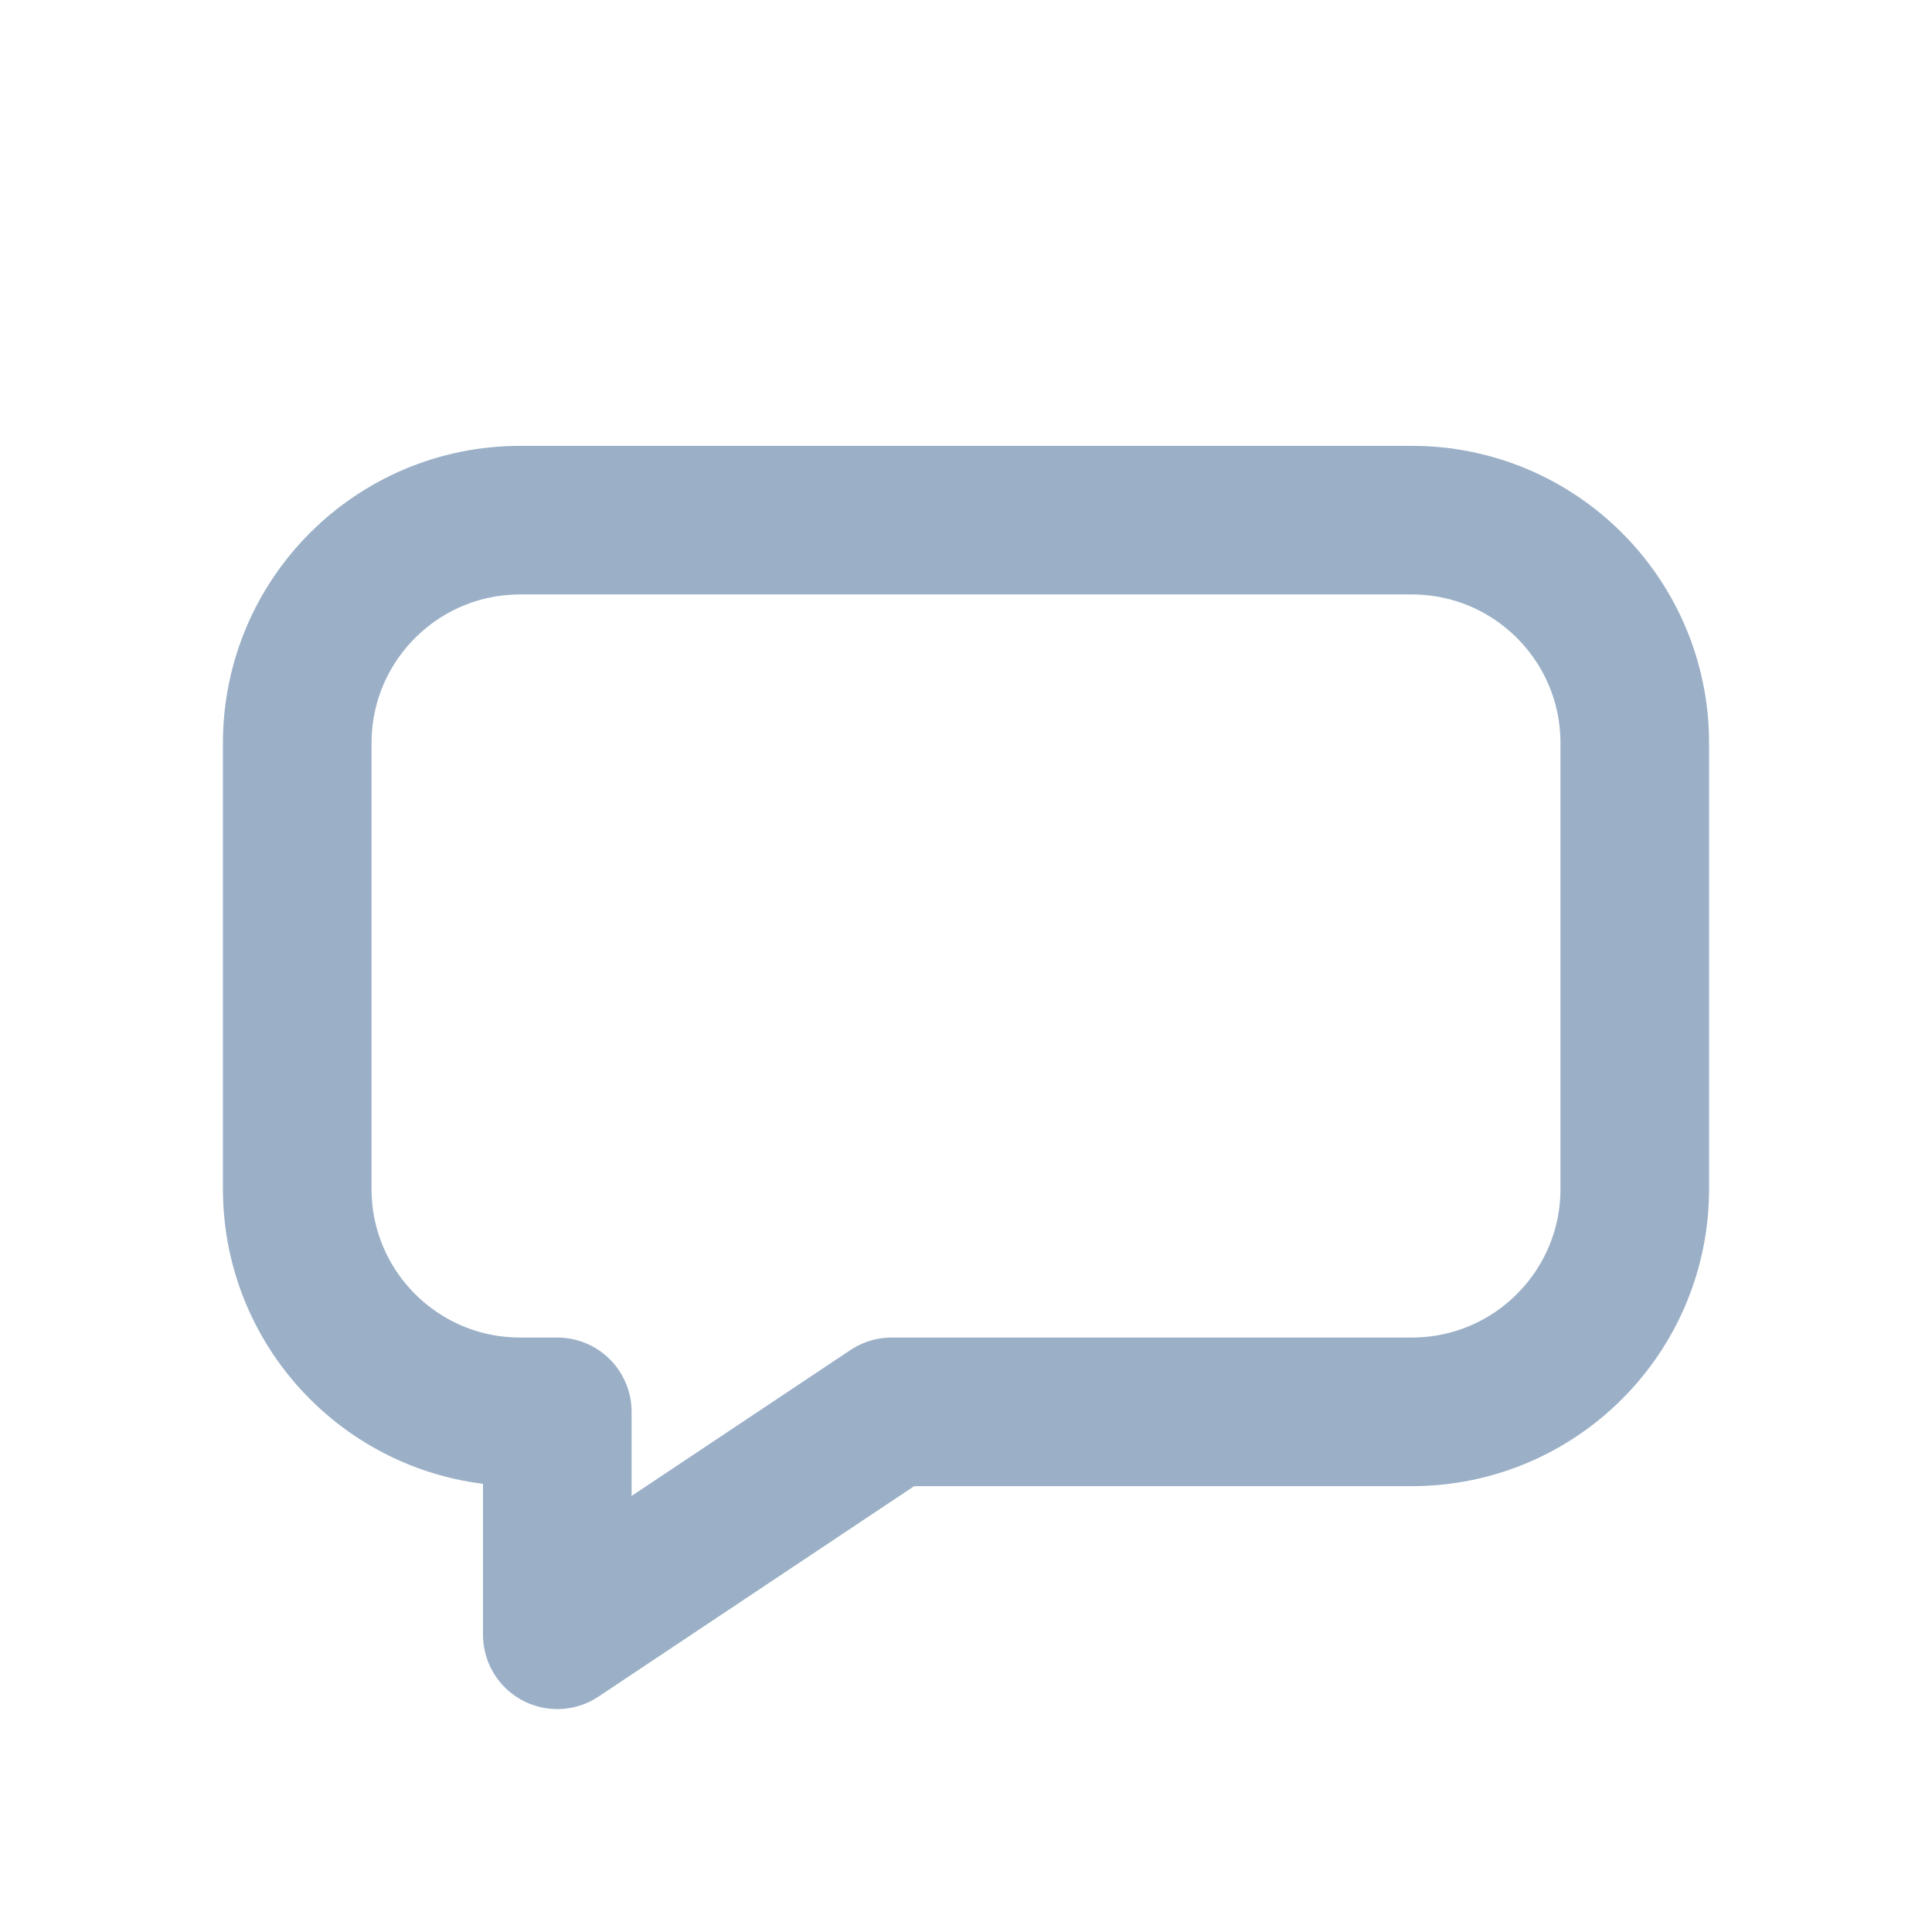
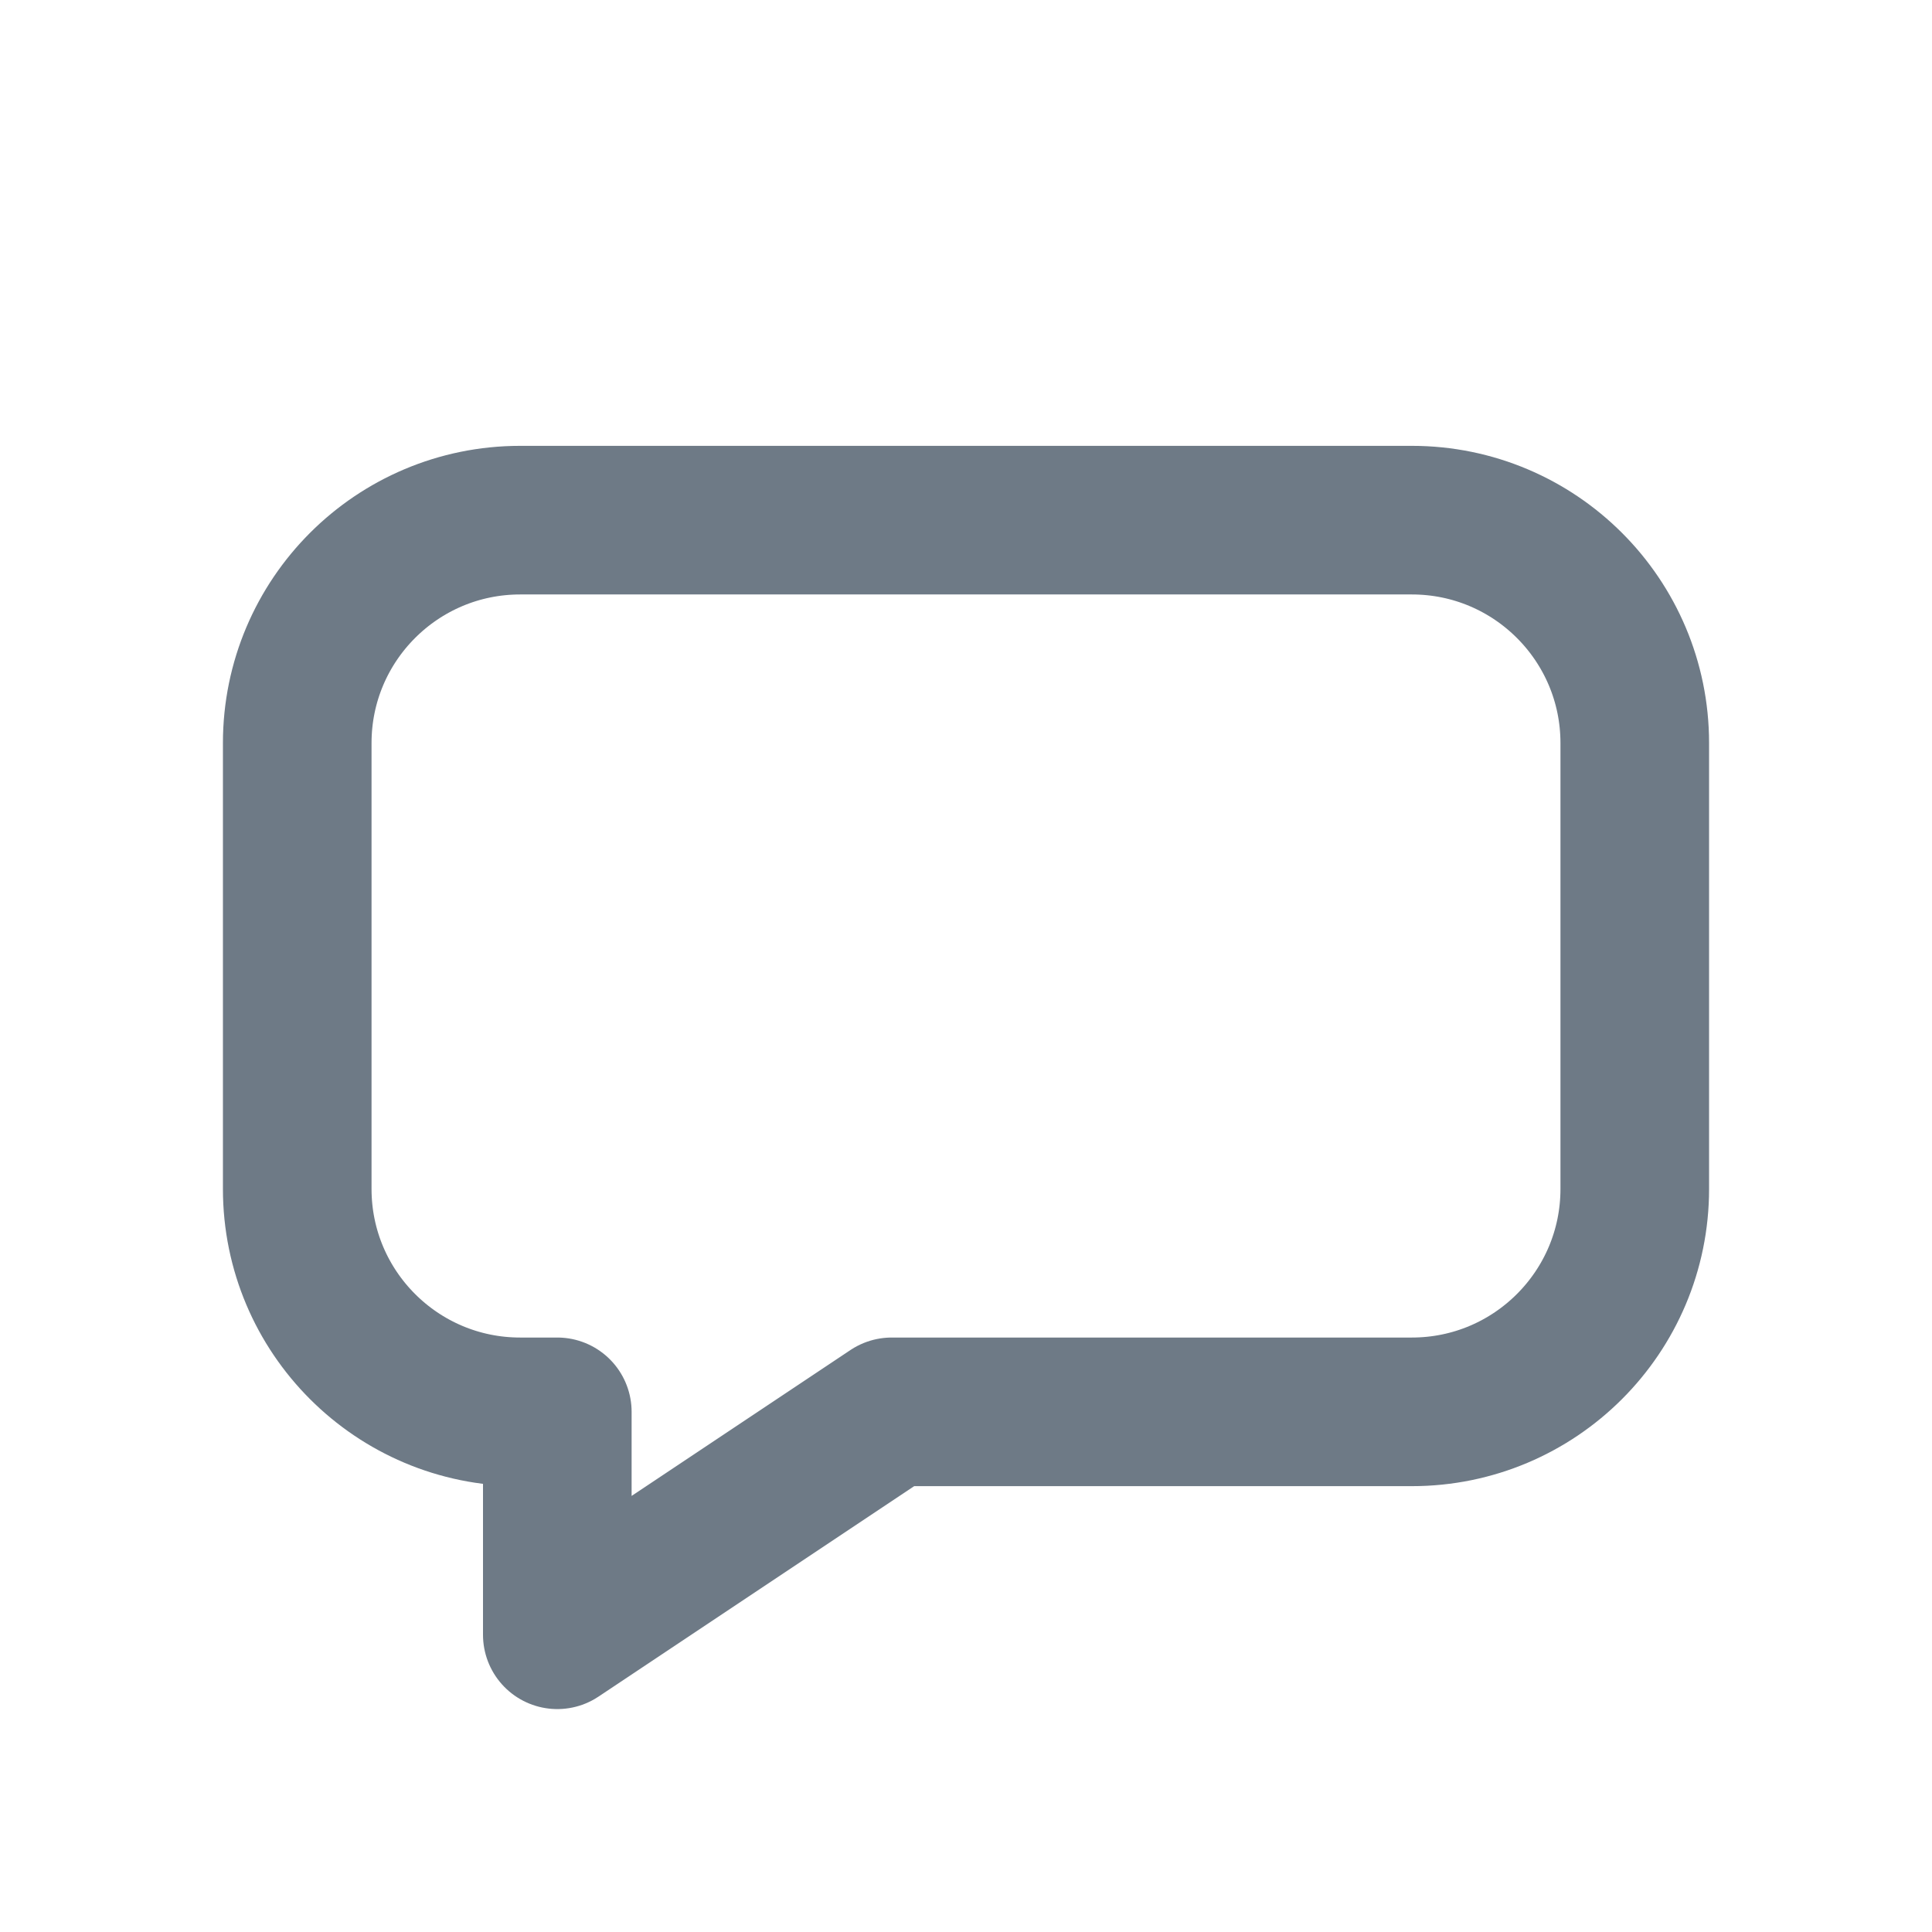
<svg xmlns="http://www.w3.org/2000/svg" width="24" height="24" viewBox="-1 -1 26 26" fill="none">
-   <path d="M6 6h12a3 3 0 0 1 3 3v6a3 3 0 0 1-3 3H11l-4.5 3V18H6a3 3 0 0 1-3-3V9a3 3 0 0 1 3-3z" stroke="#9bb0c7" stroke-width="2" stroke-linejoin="round" stroke-linecap="round" />
+   <path d="M6 6h12a3 3 0 0 1 3 3v6a3 3 0 0 1-3 3H11l-4.5 3V18H6a3 3 0 0 1-3-3V9a3 3 0 0 1 3-3z" stroke="#6e7a86" stroke-width="2" stroke-linejoin="round" stroke-linecap="round" />
</svg>
